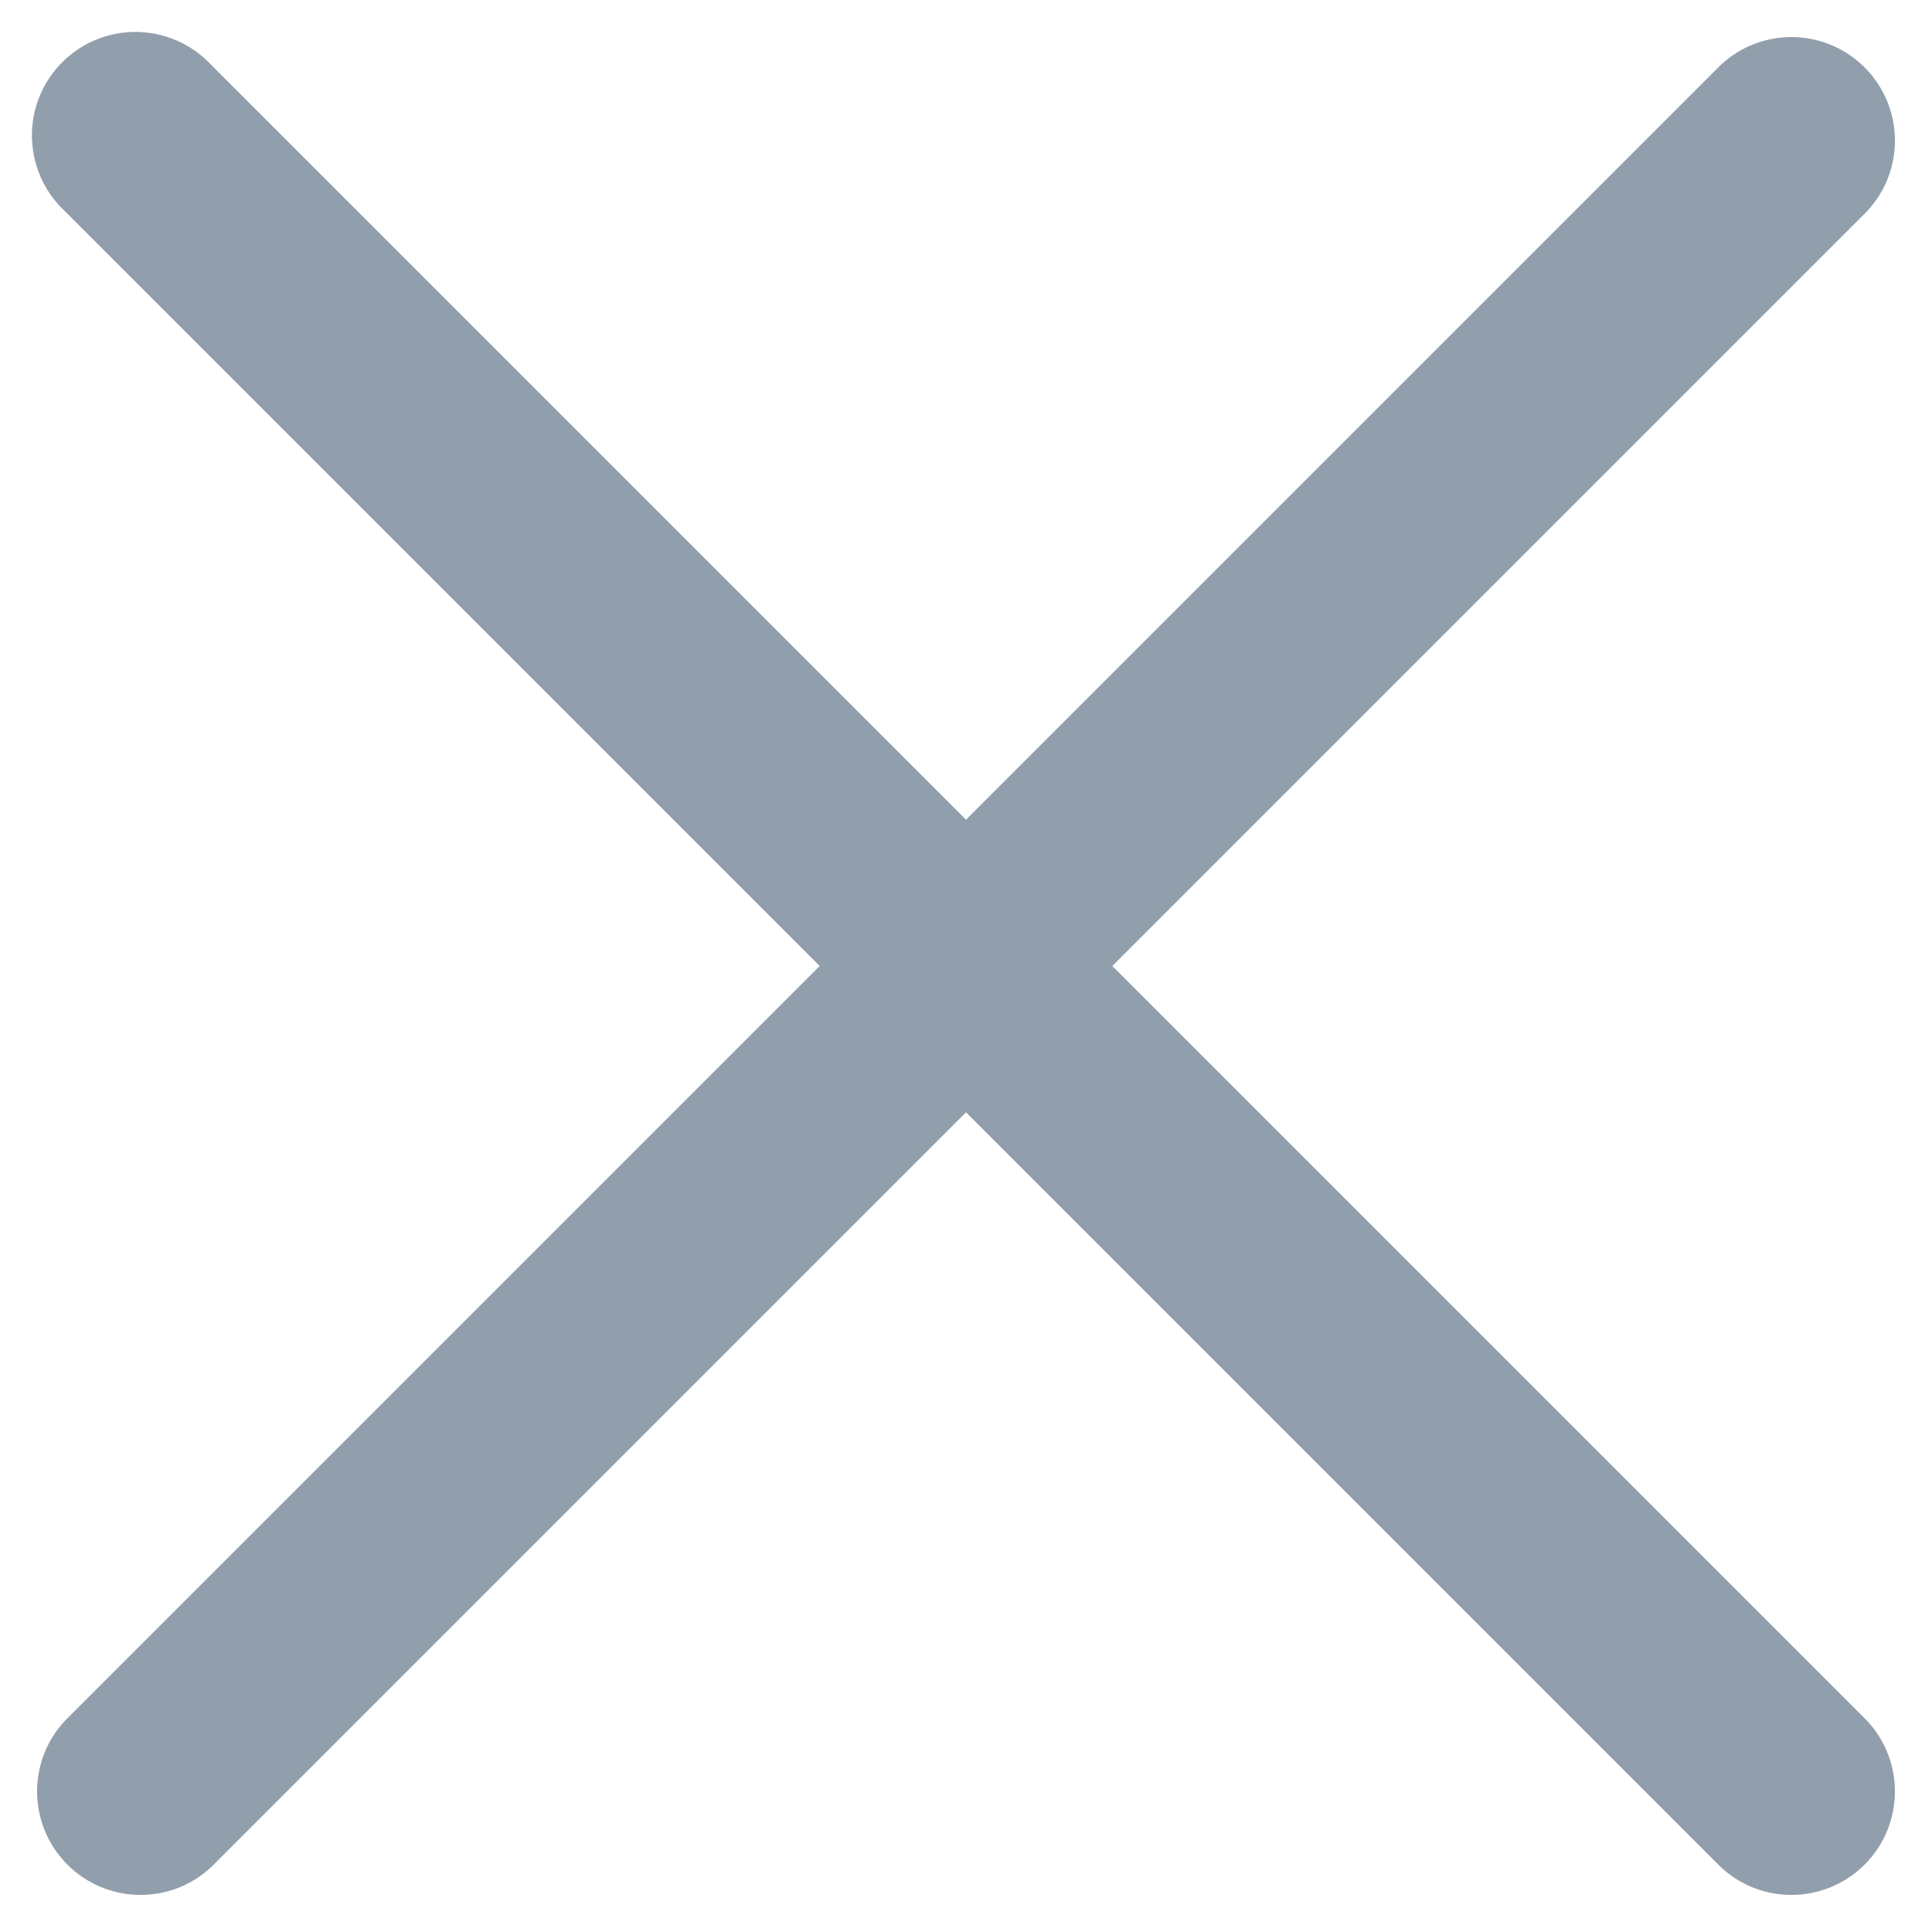
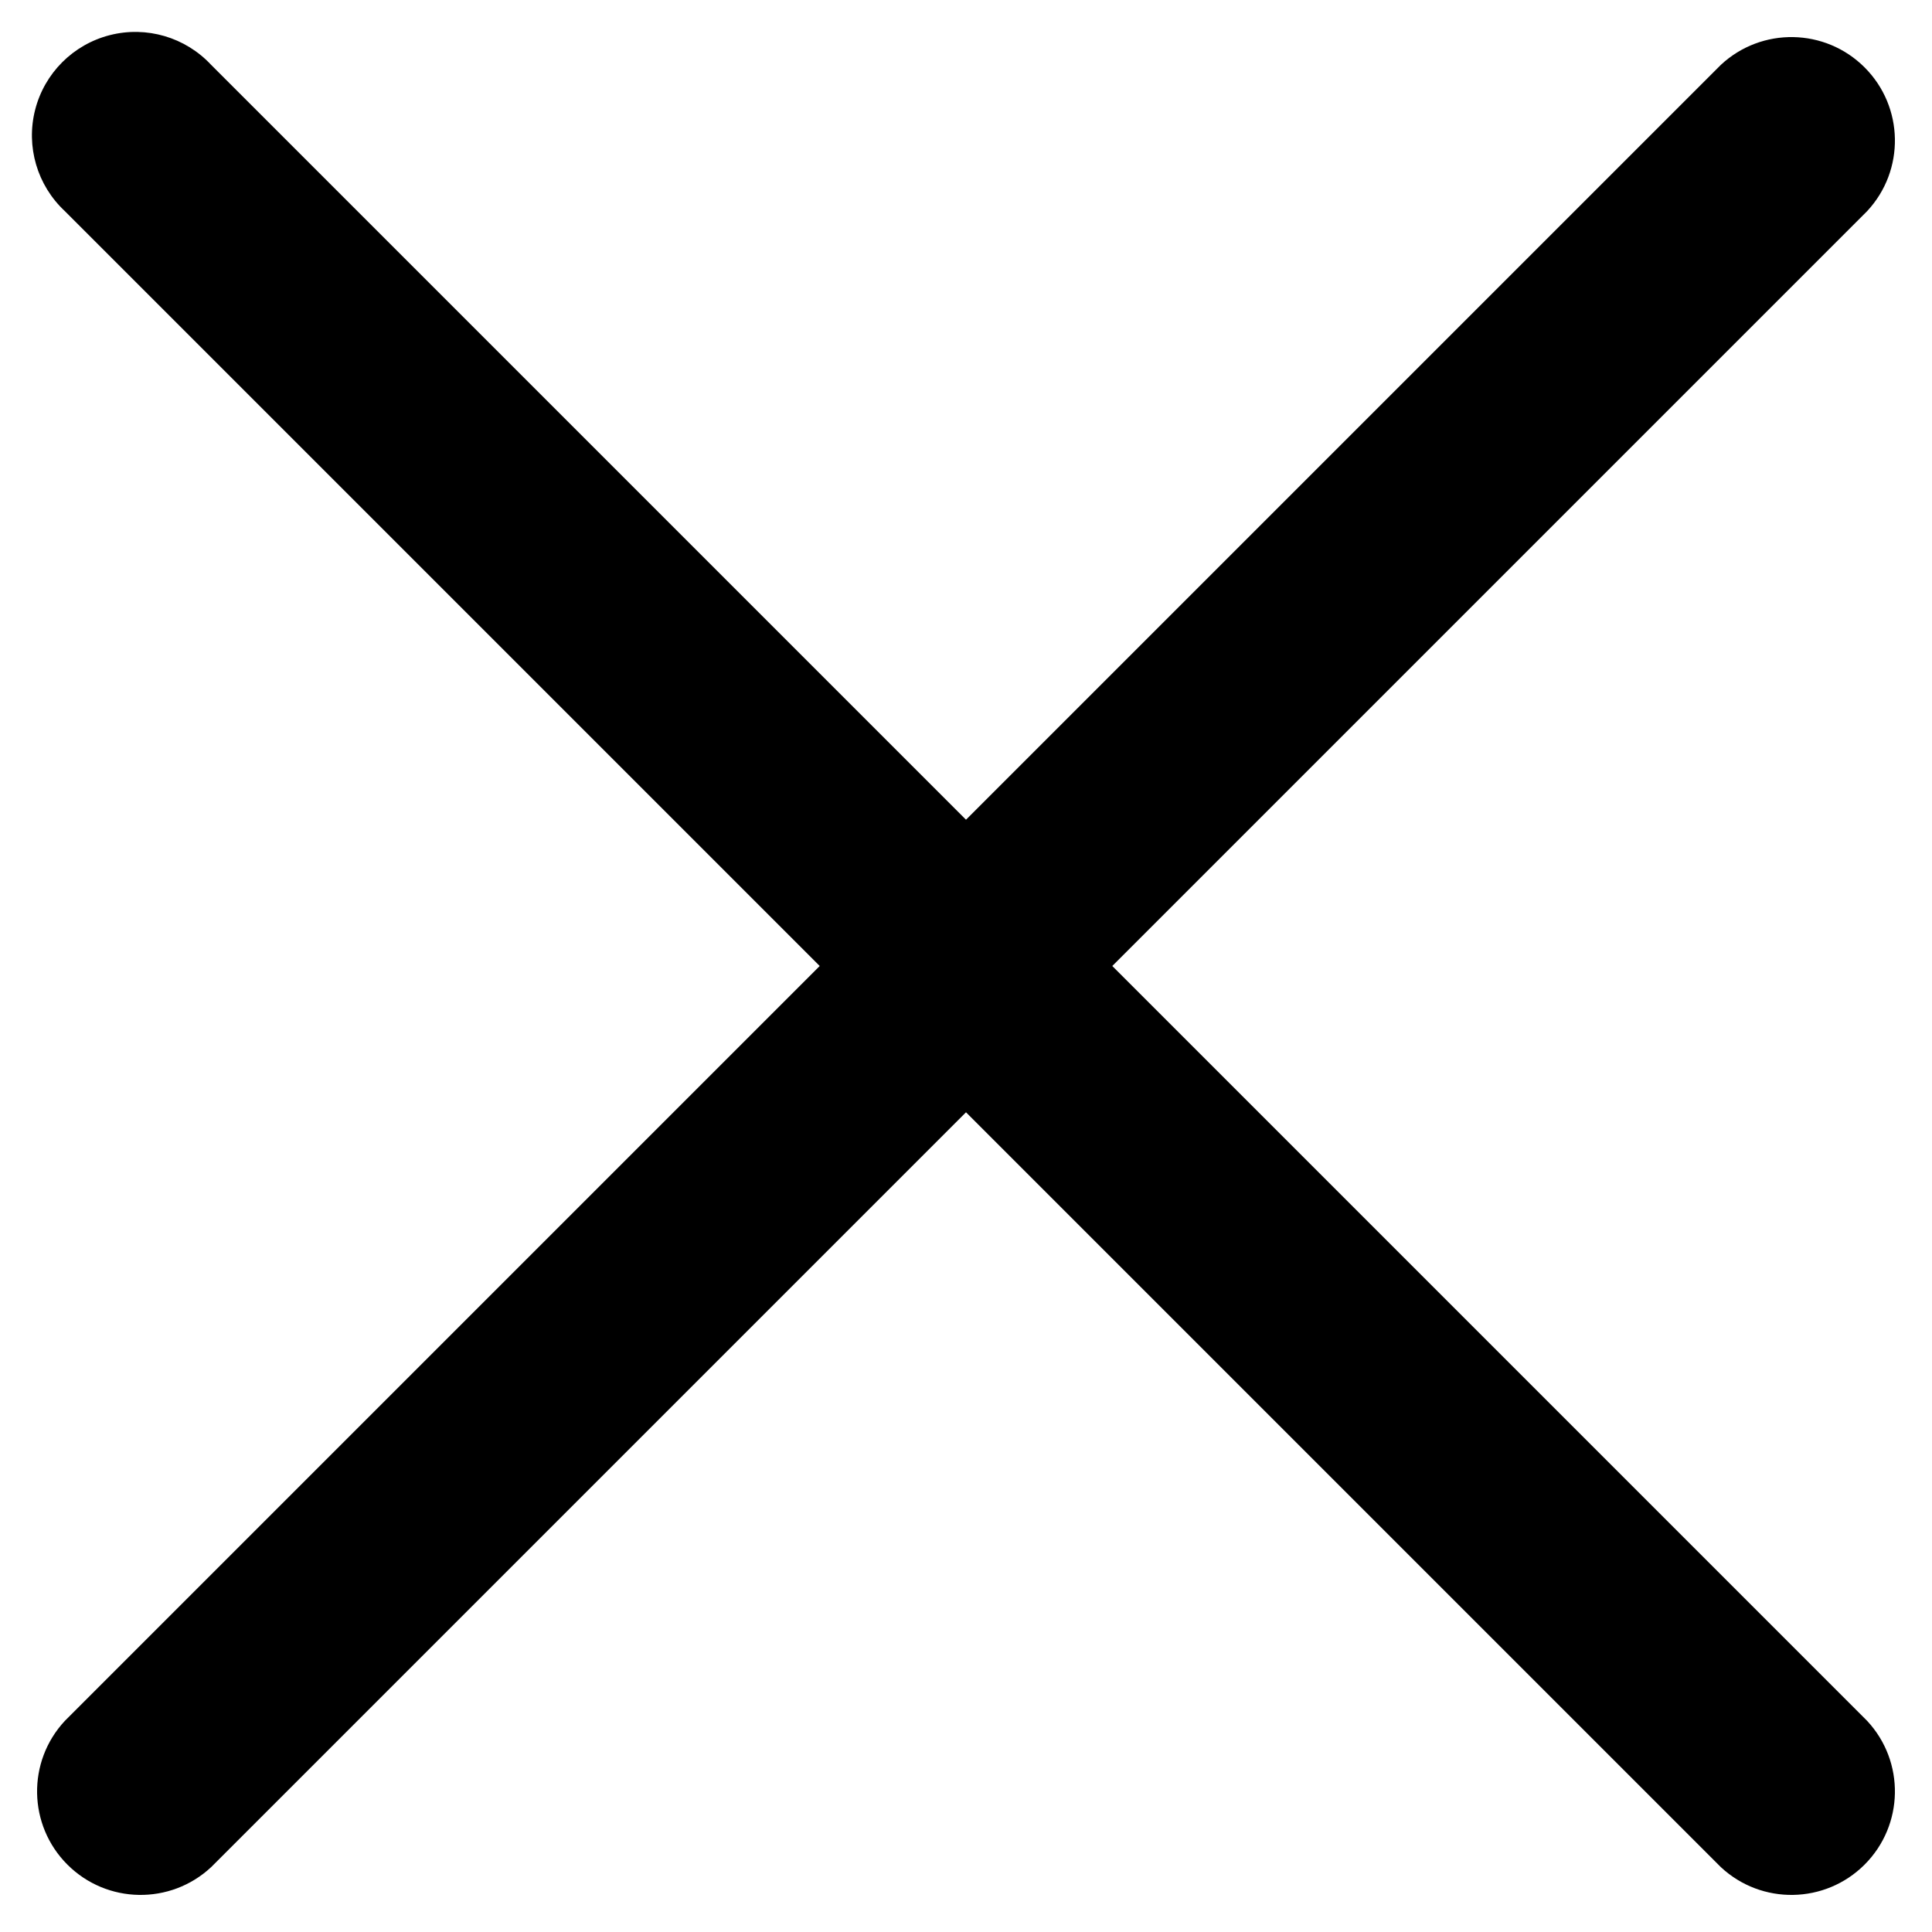
- <svg xmlns="http://www.w3.org/2000/svg" width="28" height="28" viewBox="0 0 28 28" fill="none">
-   <path d="M27.06 3.06A1.5 1.5 0 0024.94.94l2.12 2.12zM.94 24.94a1.5 1.5 0 002.12 2.12L.94 24.94zm24 2.12a1.5 1.5 0 002.12-2.12l-2.12 2.12zM3.06.94A1.5 1.5 0 10.94 3.06L3.06.94zm21.88 0l-24 24 2.12 2.12 24-24L24.94.94zm2.12 24l-24-24L.94 3.06l24 24 2.12-2.12z" fill="#919EAB" />
+ <svg xmlns="http://www.w3.org/2000/svg" width="28" height="28" viewBox="0 0 28 28">
+   <path d="M27.06 3.06A1.5 1.5 0 0024.94.94l2.12 2.12zM.94 24.94a1.5 1.5 0 002.12 2.12L.94 24.94zm24 2.12a1.5 1.5 0 002.12-2.12l-2.12 2.12zM3.06.94A1.5 1.5 0 10.94 3.06L3.06.94zm21.88 0l-24 24 2.12 2.12 24-24L24.94.94zm2.12 24l-24-24L.94 3.06l24 24 2.12-2.12z" />
</svg>
